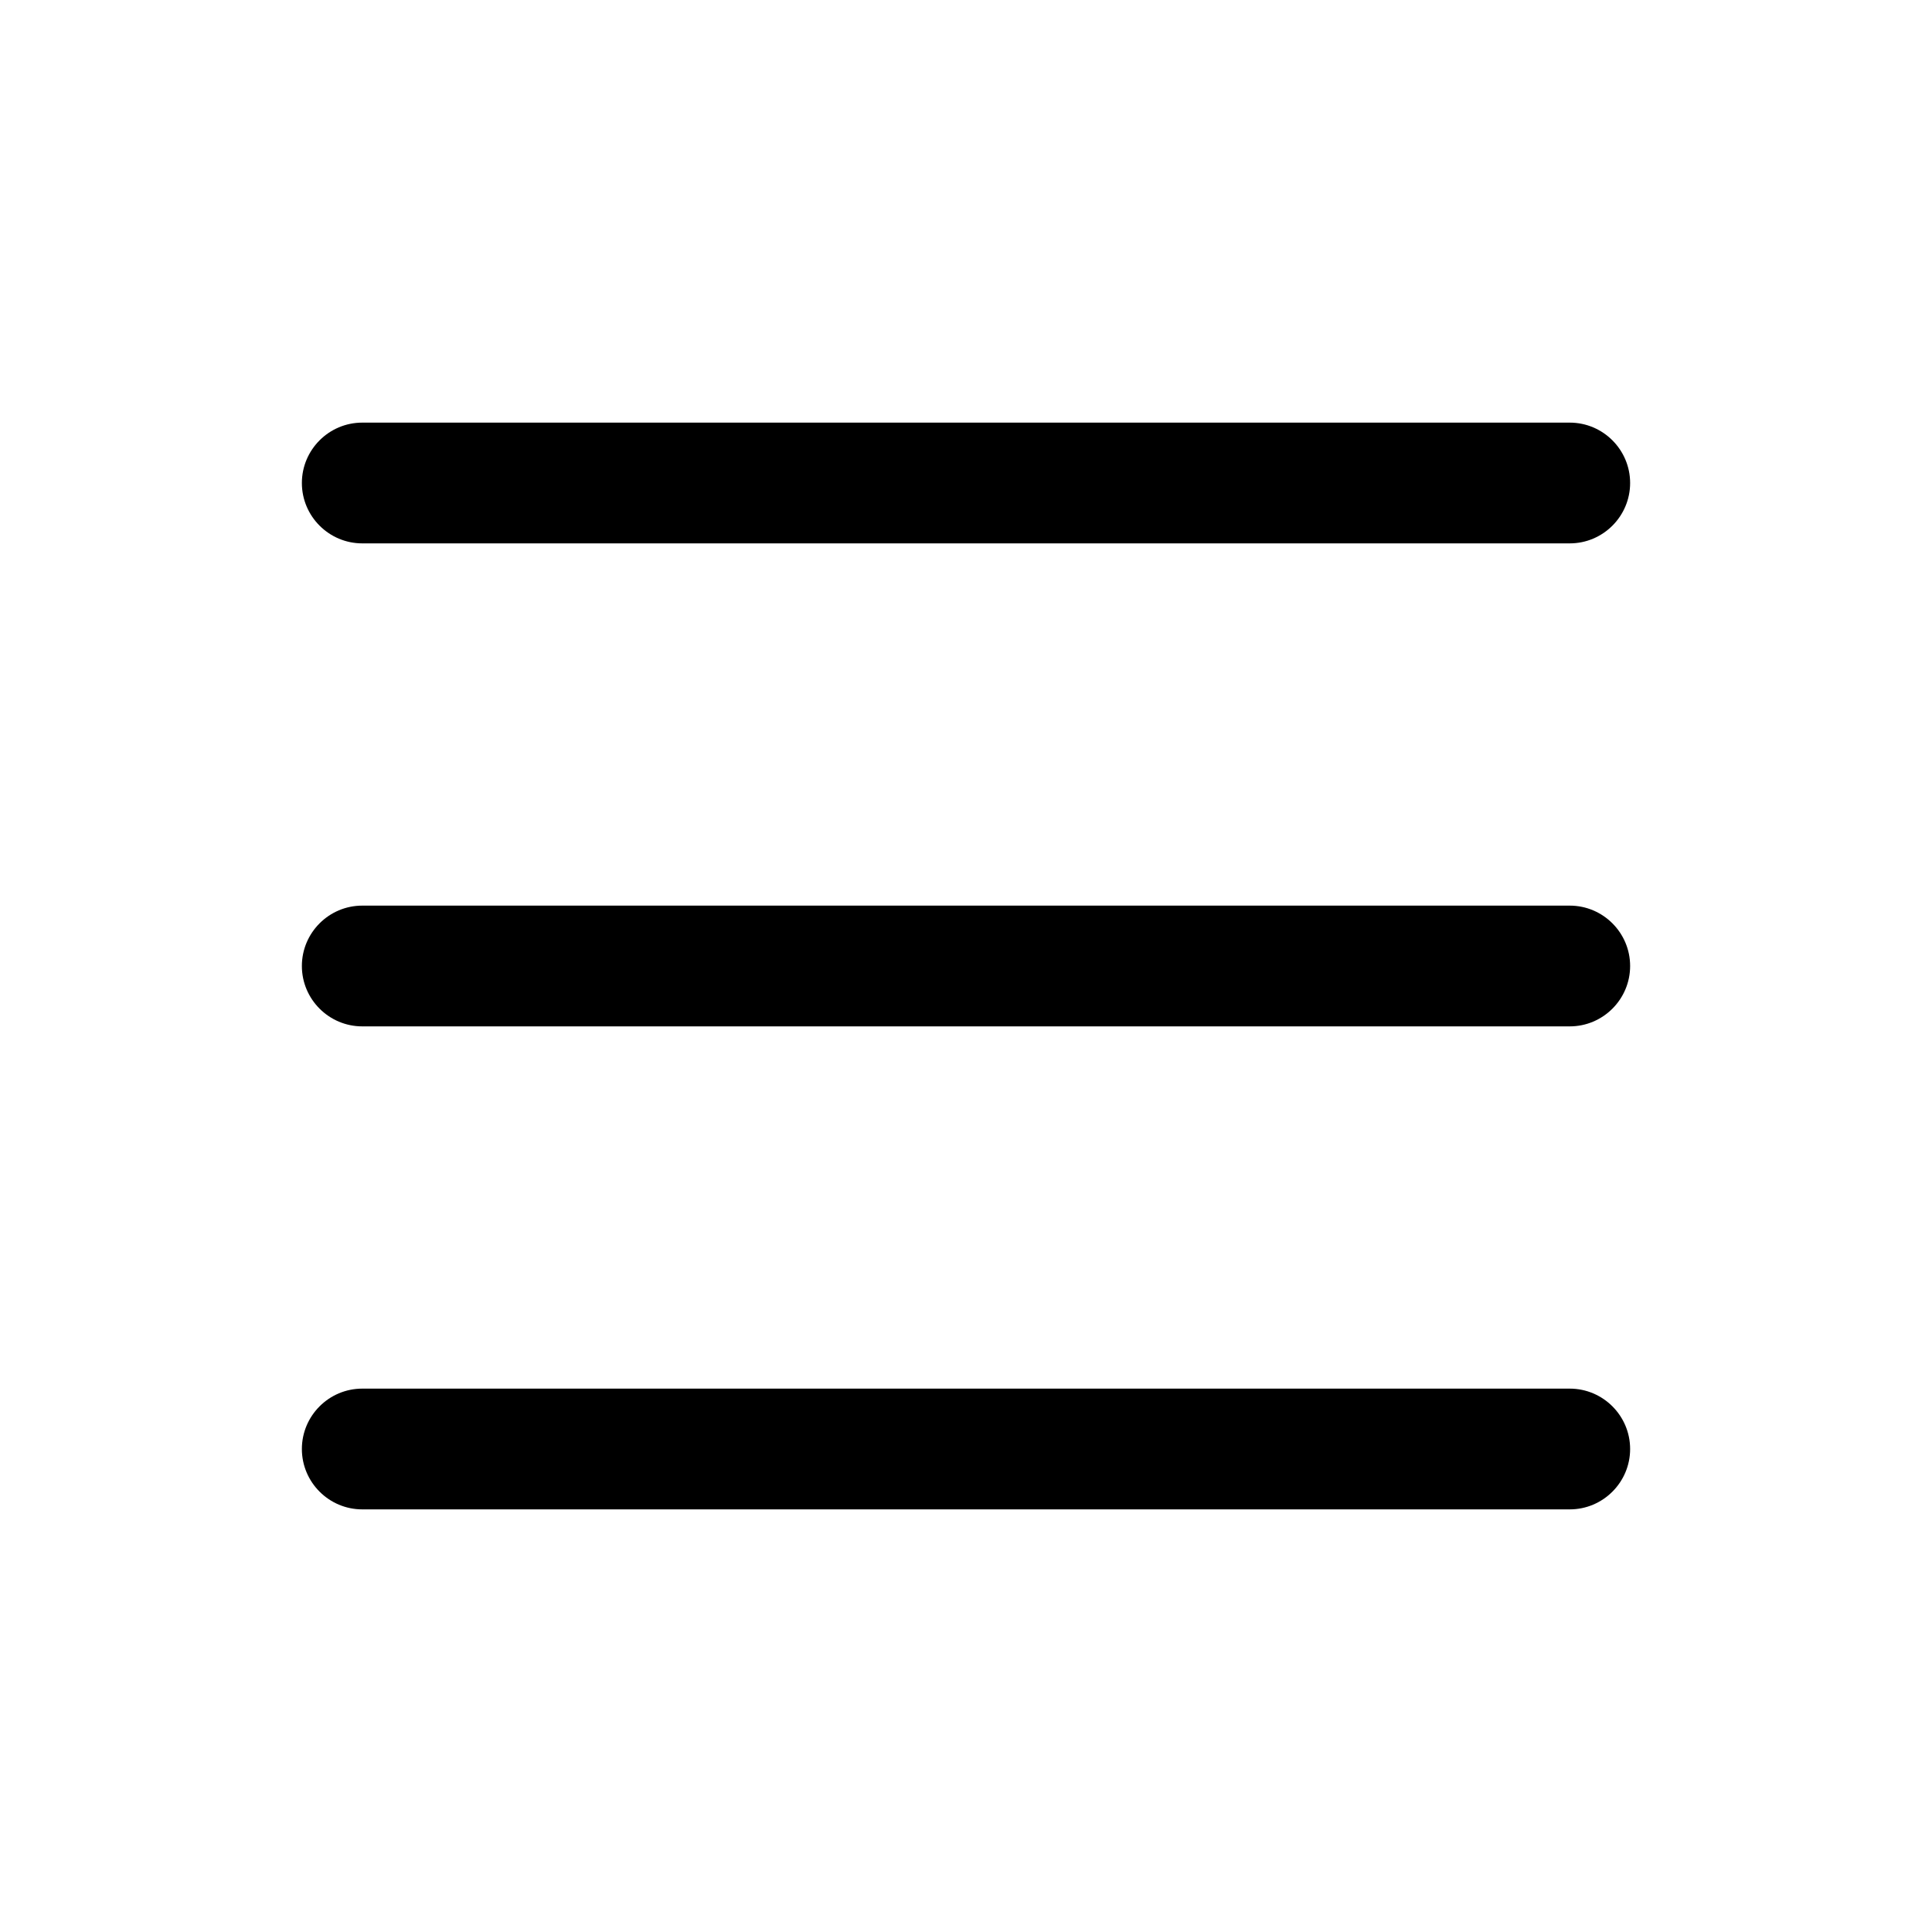
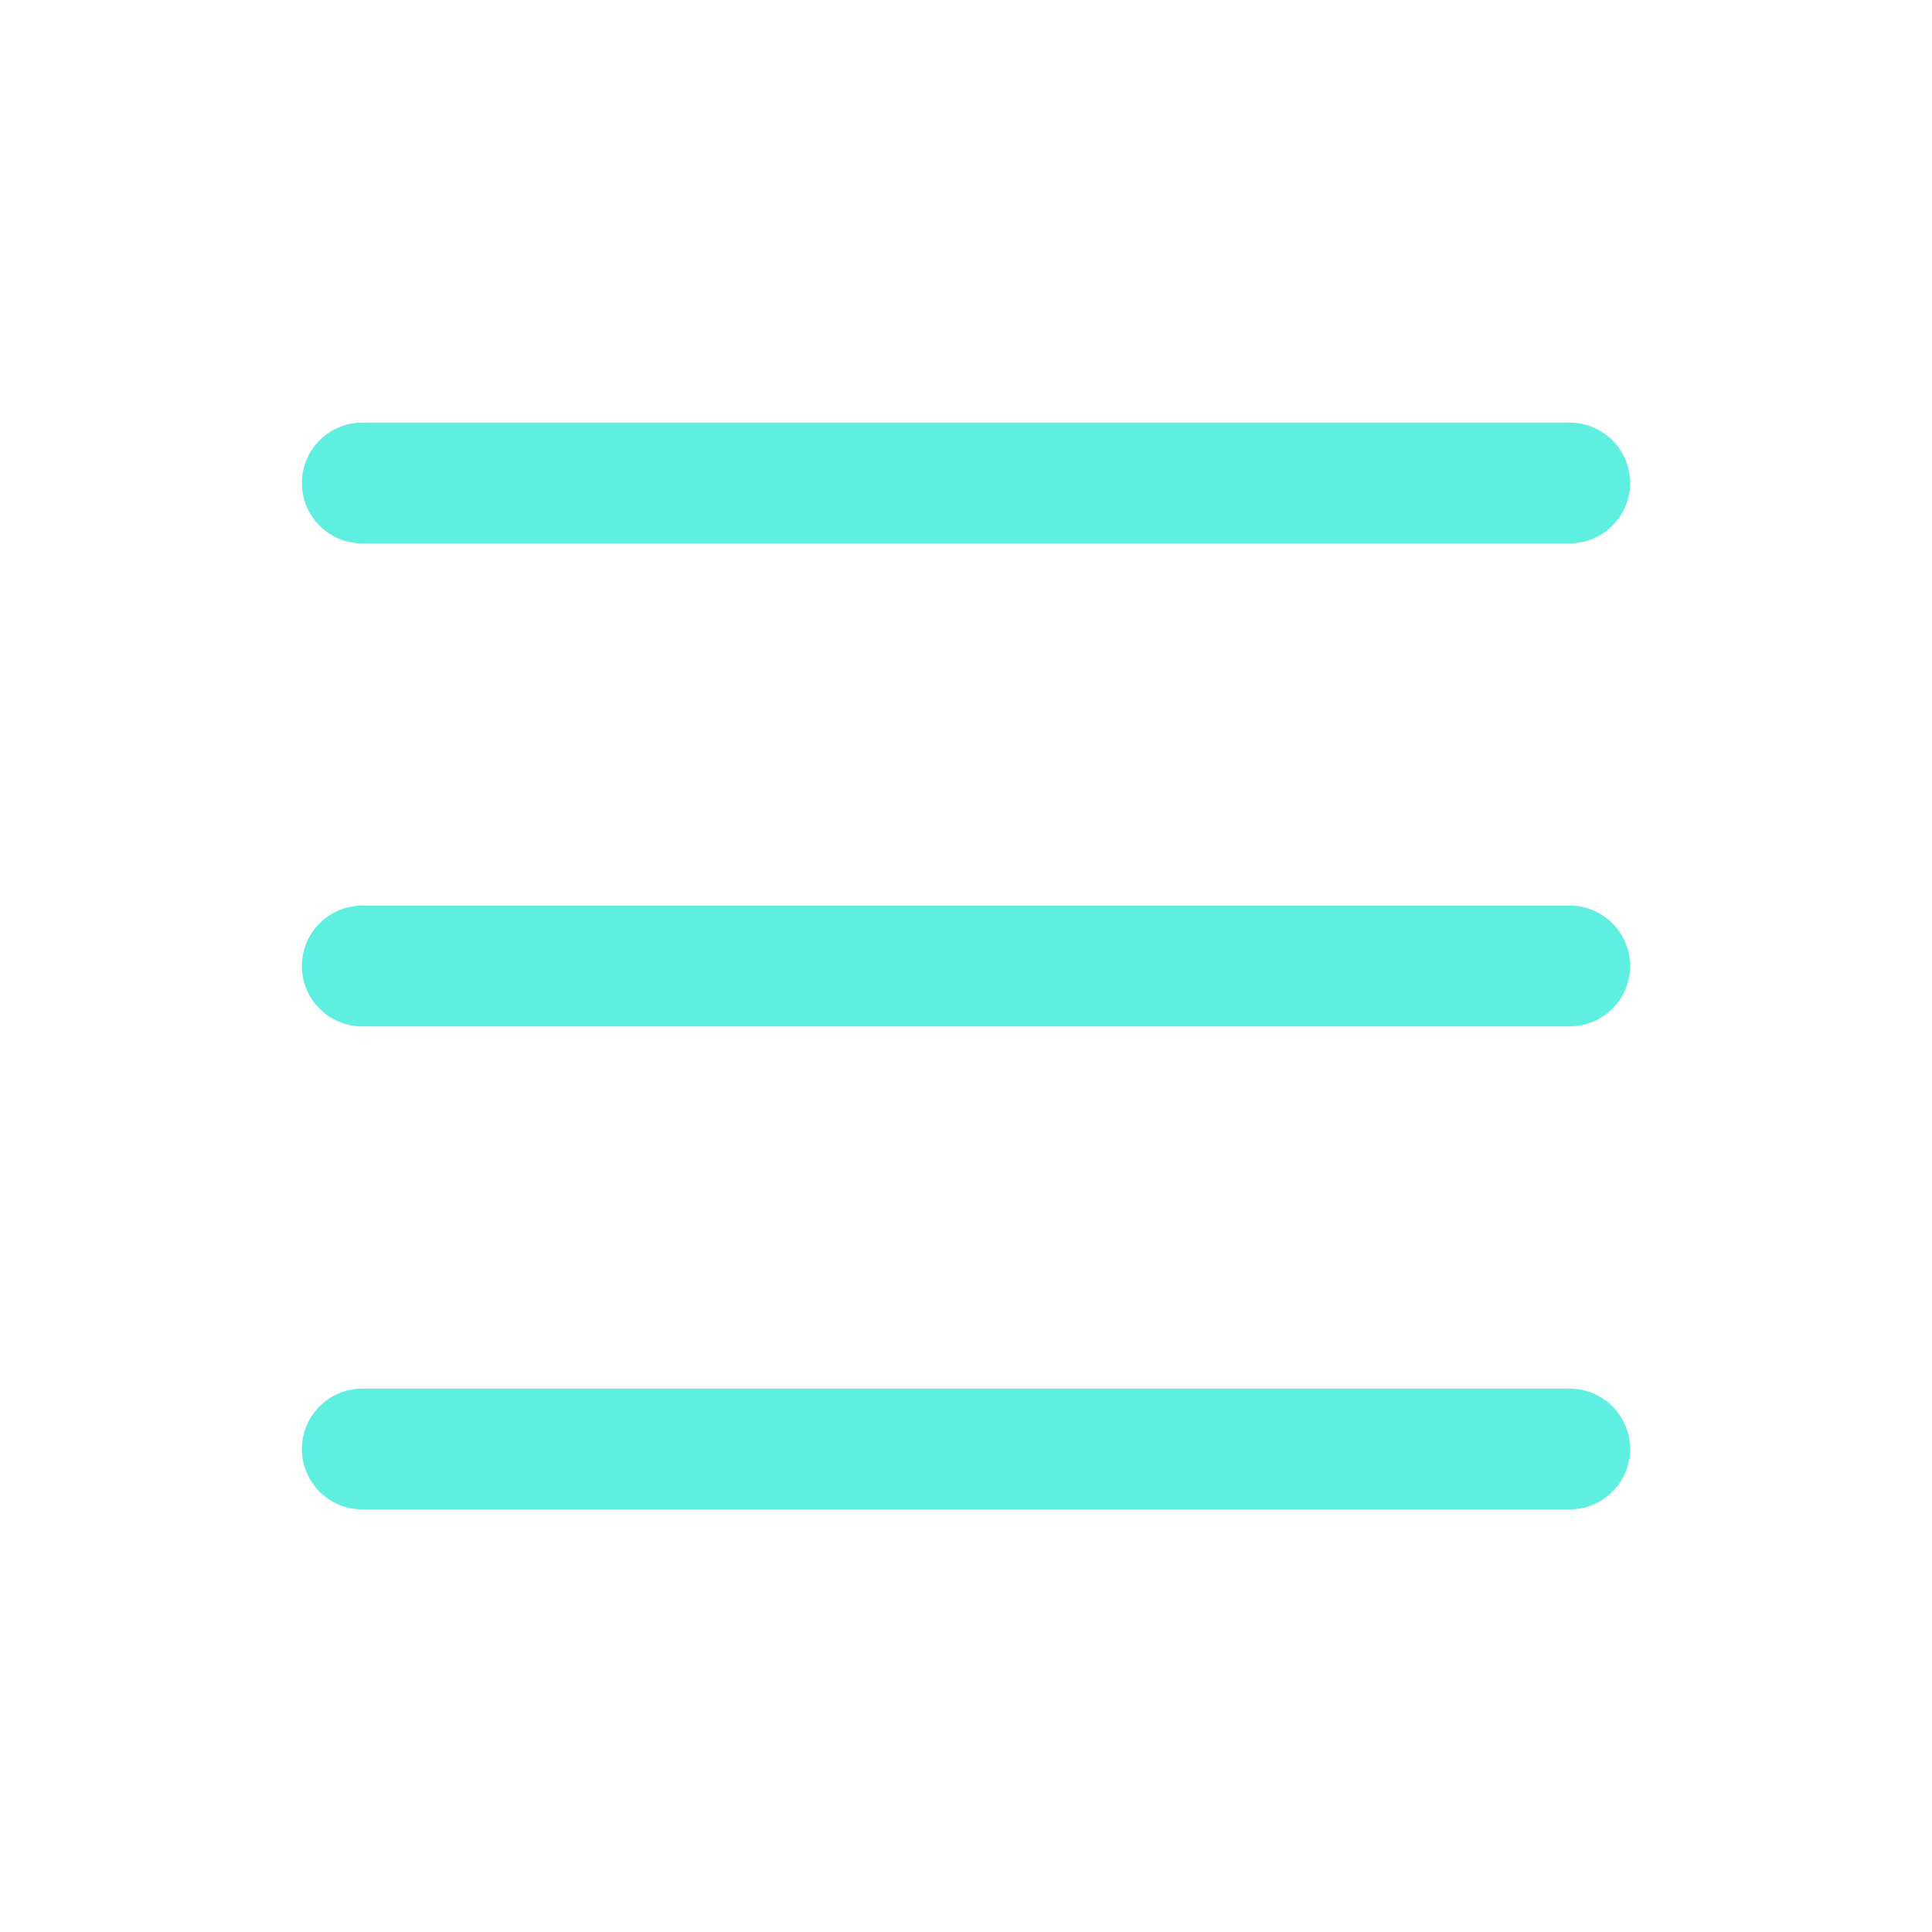
- <svg xmlns="http://www.w3.org/2000/svg" width="32pt" height="32pt" viewBox="0 0 32 32" version="1.1">
-   <g id="surface1">
-     <path style=" stroke:none;fill-rule:evenodd;fill:rgb(0%,0%,0%);fill-opacity:1;" d="M 5 24 C 5 23.449 5.449 23 6 23 L 26 23 C 26.551 23 27 23.449 27 24 C 27 24.551 26.551 25 26 25 L 6 25 C 5.449 25 5 24.551 5 24 Z M 5 16 C 5 15.449 5.449 15 6 15 L 26 15 C 26.551 15 27 15.449 27 16 C 27 16.551 26.551 17 26 17 L 6 17 C 5.449 17 5 16.551 5 16 Z M 5 8 C 5 7.449 5.449 7 6 7 L 26 7 C 26.551 7 27 7.449 27 8 C 27 8.551 26.551 9 26 9 L 6 9 C 5.449 9 5 8.551 5 8 Z M 5 8 " />
+ <svg xmlns="http://www.w3.org/2000/svg" id="SvgjsSvg1006" width="288" height="288" version="1.1">
+   <defs id="SvgjsDefs1007" />
+   <g id="SvgjsG1008" transform="matrix(1,0,0,1,0,0)">
+     <svg width="288" height="288" viewBox="0 0 32 32">
+       <path fill-rule="evenodd" d="M 5 24 C 5 23.449 5.449 23 6 23 L 26 23 C 26.551 23 27 23.449 27 24 C 27 24.551 26.551 25 26 25 L 6 25 C 5.449 25 5 24.551 5 24 Z M 5 16 C 5 15.449 5.449 15 6 15 L 26 15 C 26.551 15 27 15.449 27 16 C 27 16.551 26.551 17 26 17 L 6 17 C 5.449 17 5 16.551 5 16 Z M 5 8 C 5 7.449 5.449 7 6 7 L 26 7 C 26.551 7 27 7.449 27 8 C 27 8.551 26.551 9 26 9 L 6 9 C 5.449 9 5 8.551 5 8 Z M 5 8 " fill="#5eefe1" class="color000 svgShape" />
+     </svg>
  </g>
</svg>
